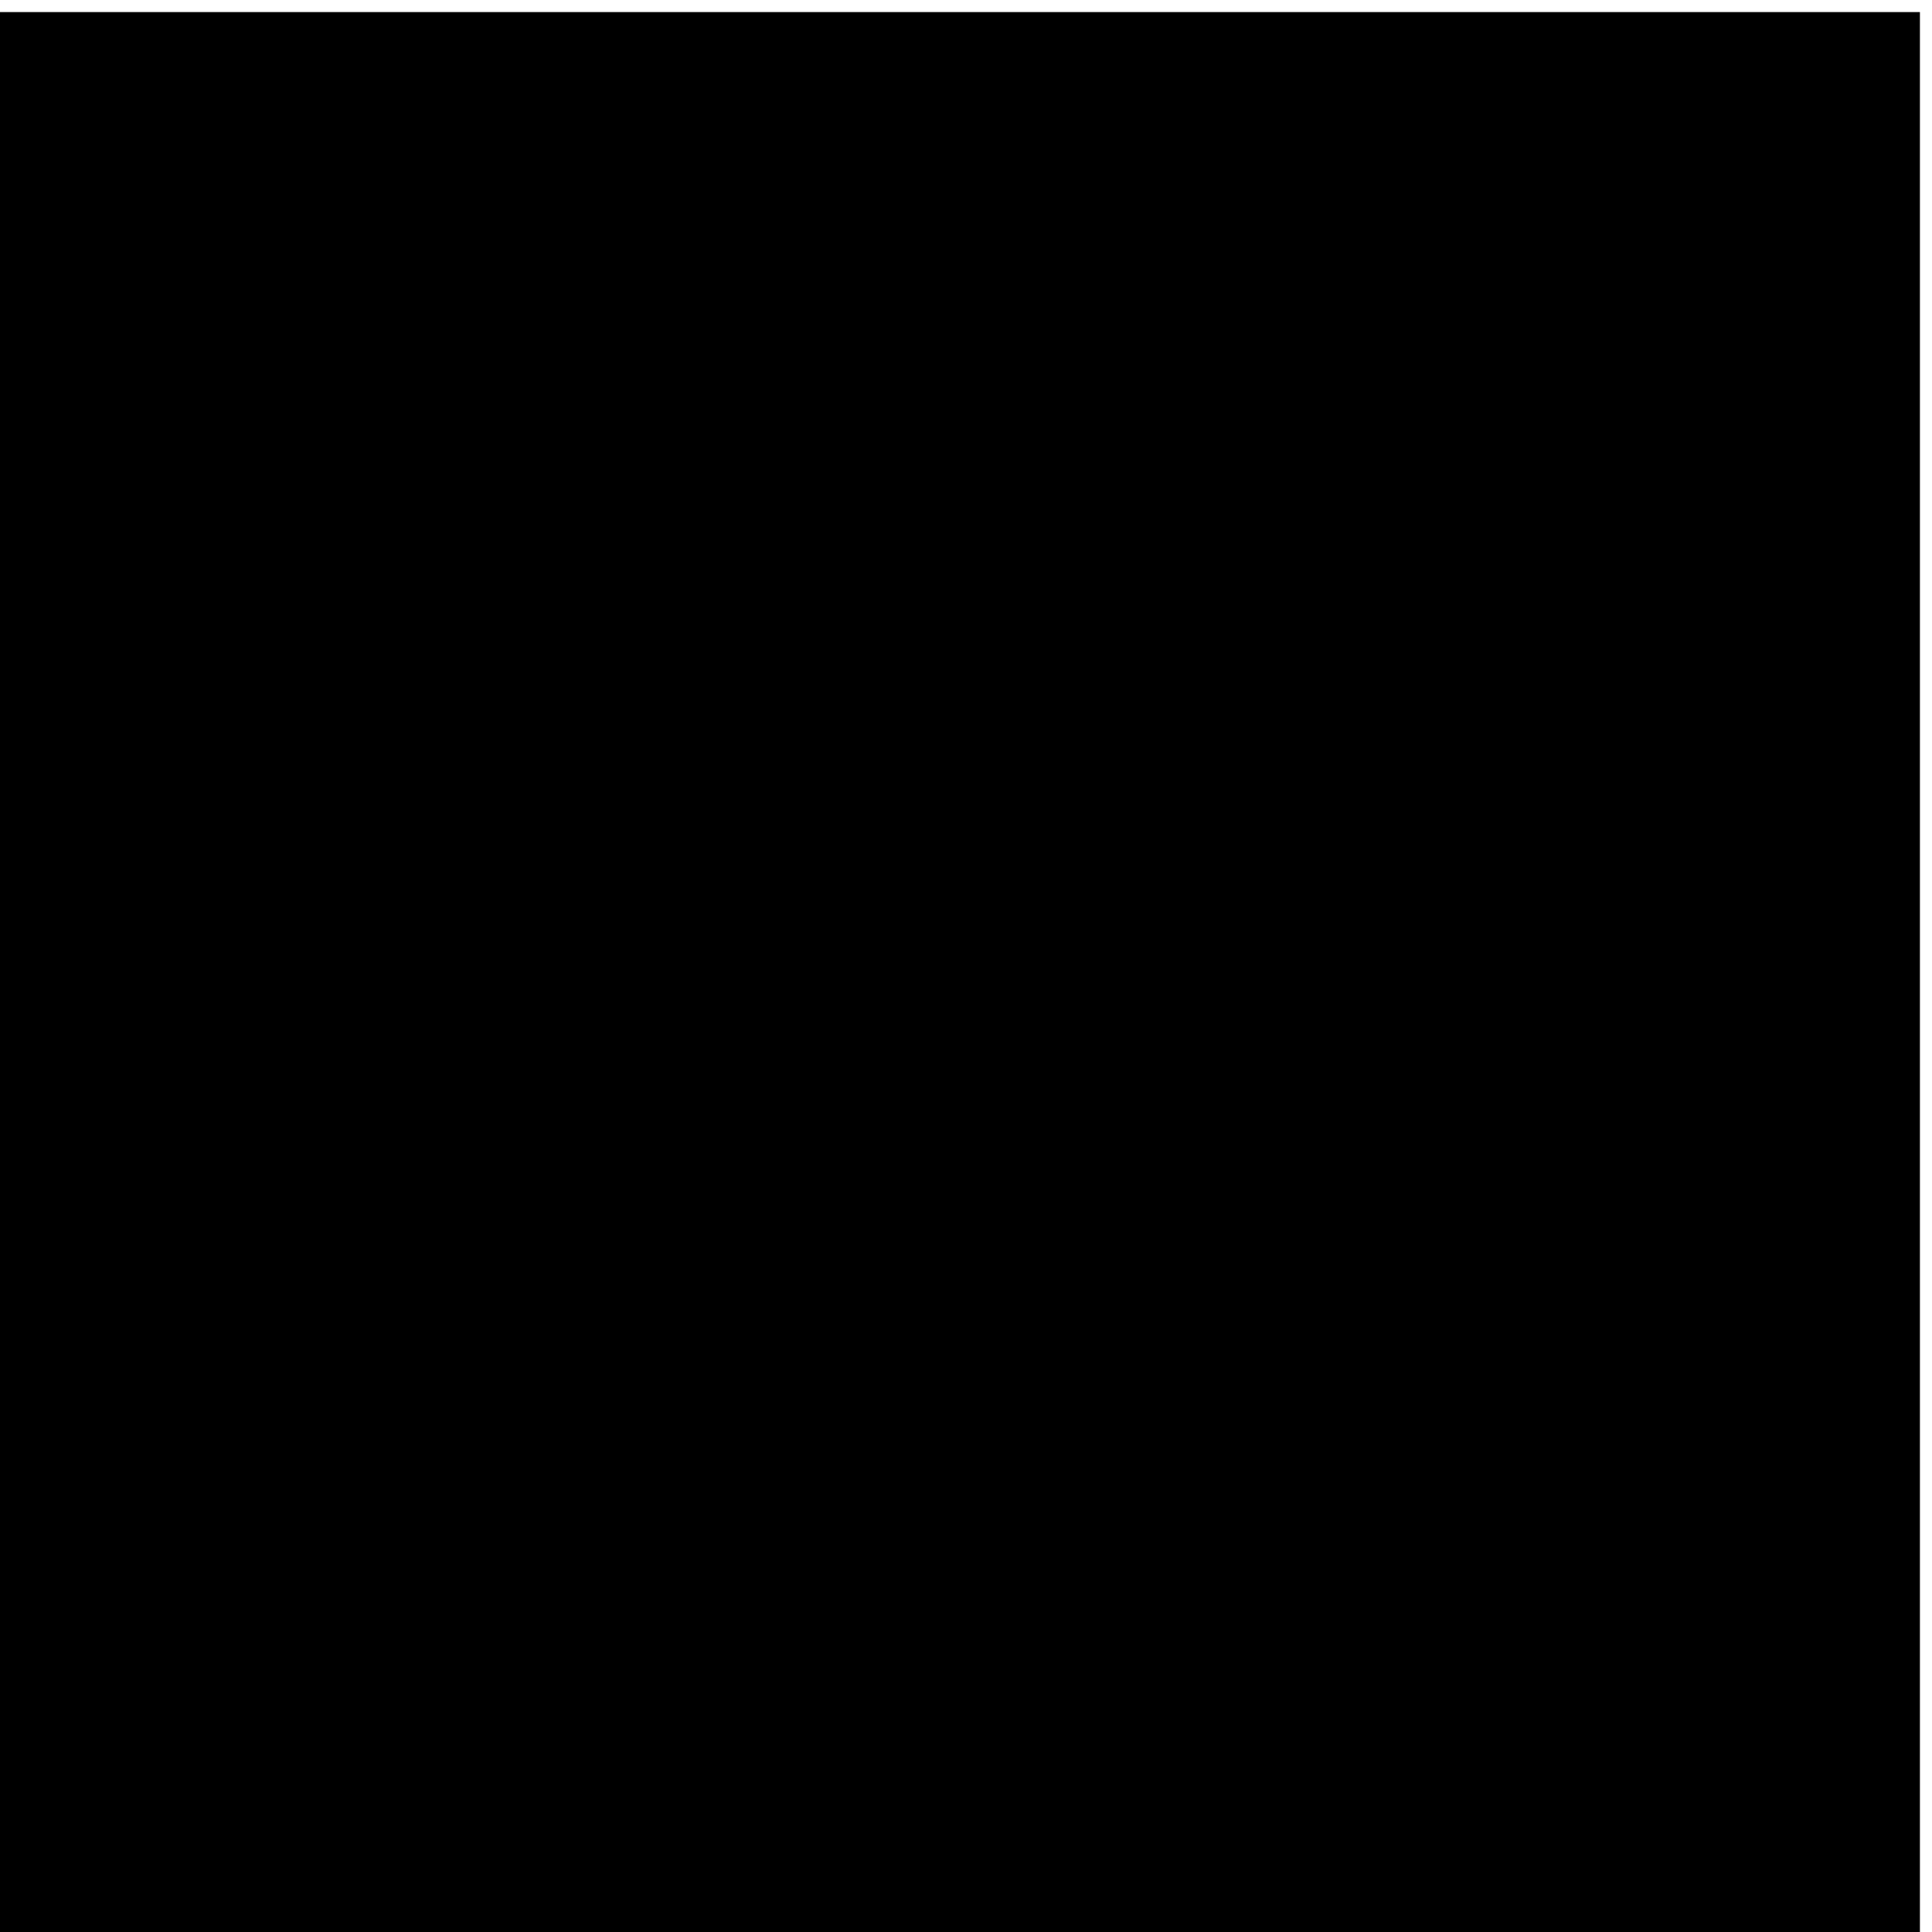
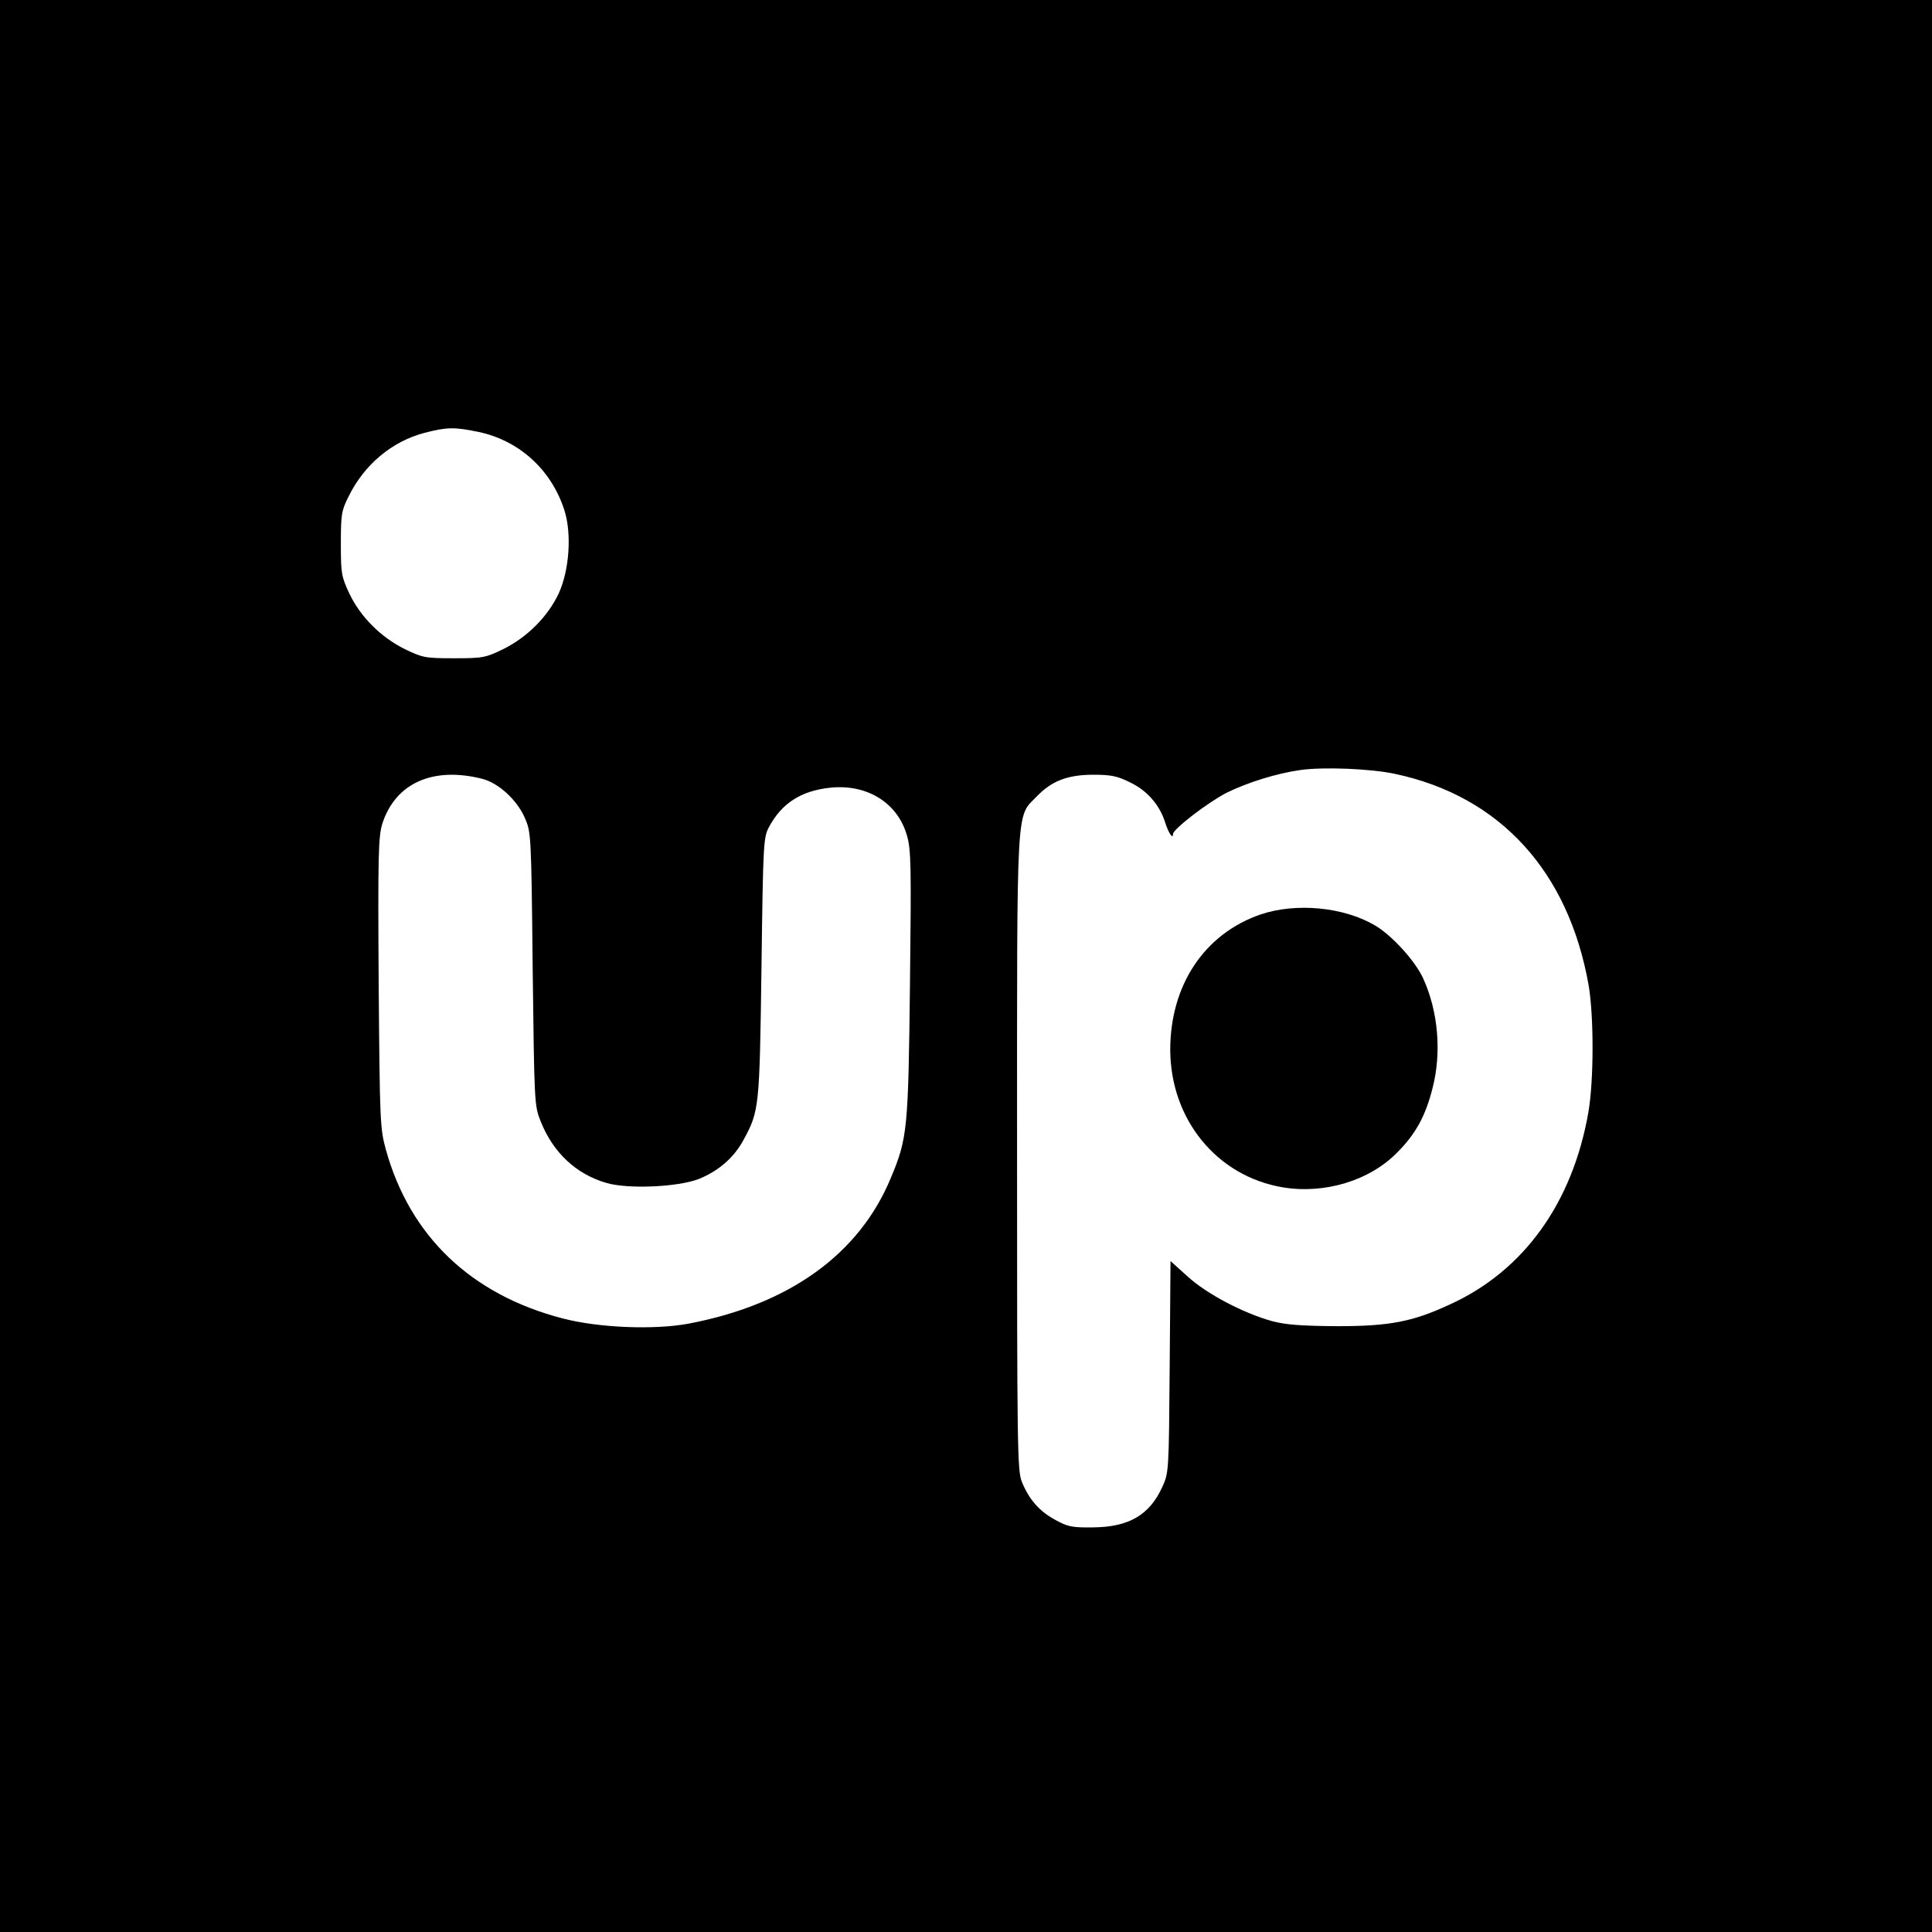
- <svg xmlns="http://www.w3.org/2000/svg" version="1.0" width="160pt" height="160pt" viewBox="0 0 160 160" preserveAspectRatio="xMidYMid meet">
-   <g transform="translate(0,160) scale(0.1,-0.1)" fill="#000000" stroke="none">
-     <path d="M0 795 l0 -795 795 0 795 0 0 795 0 795 -795 0 -795 0 0 -795z" />
+ <svg xmlns="http://www.w3.org/2000/svg" version="1.0" width="700pt" height="700pt" viewBox="0 0 700 700" preserveAspectRatio="xMidYMid meet">
+   <g transform="translate(0,700) scale(0.1,-0.1)" fill="#000000" stroke="none">
+     <path d="M0 3500 l0 -3500 3500 0 3500 0 0 3500 0 3500 -3500 0 -3500 0 0 -3500z m1734 1935 c147 -31 264 -137 311 -284 27 -85 18 -217 -21 -302 -40 -84 -114 -158 -201 -201 -64 -31 -73 -33 -178 -33 -104 0 -114 2 -178 33 -87 43 -161 117 -201 201 -29 62 -31 73 -31 181 0 105 2 120 28 171 56 115 157 200 276 231 82 21 108 21 195 3z m3321 -1239 c380 -81 628 -353 701 -766 19 -113 19 -344 -1 -460 -57 -327 -233 -573 -499 -695 -137 -64 -220 -80 -411 -80 -132 1 -185 5 -235 18 -105 29 -238 99 -307 162 l-62 56 -3 -383 c-3 -379 -3 -384 -27 -436 -46 -101 -121 -145 -251 -146 -76 -1 -91 2 -138 28 -58 32 -94 74 -120 138 -16 40 -17 131 -17 1193 0 1289 -4 1211 72 1290 54 56 112 78 205 78 64 0 87 -5 133 -28 61 -29 106 -81 126 -143 12 -39 29 -65 29 -44 0 18 128 116 195 150 75 37 181 70 266 82 84 12 256 5 344 -14z m-3307 -18 c58 -15 124 -75 153 -140 23 -53 24 -55 29 -548 6 -487 6 -496 29 -553 45 -113 128 -191 238 -223 79 -23 258 -15 334 14 72 29 128 77 163 142 57 105 58 116 65 625 6 457 7 471 28 510 46 85 116 130 221 141 133 14 244 -54 278 -173 15 -51 16 -108 11 -538 -6 -525 -9 -559 -69 -702 -114 -277 -369 -460 -734 -529 -125 -23 -324 -15 -455 19 -332 86 -554 298 -641 612 -21 77 -22 99 -26 604 -3 466 -1 529 13 576 47 147 183 209 363 163z" />
+     <path d="M4568 3687 c-204 -70 -328 -256 -328 -491 1 -252 169 -458 408 -498 151 -25 315 24 415 127 66 66 102 132 127 231 34 130 21 280 -34 400 -29 63 -113 155 -174 191 -114 67 -286 83 -414 40z" />
  </g>
</svg>
